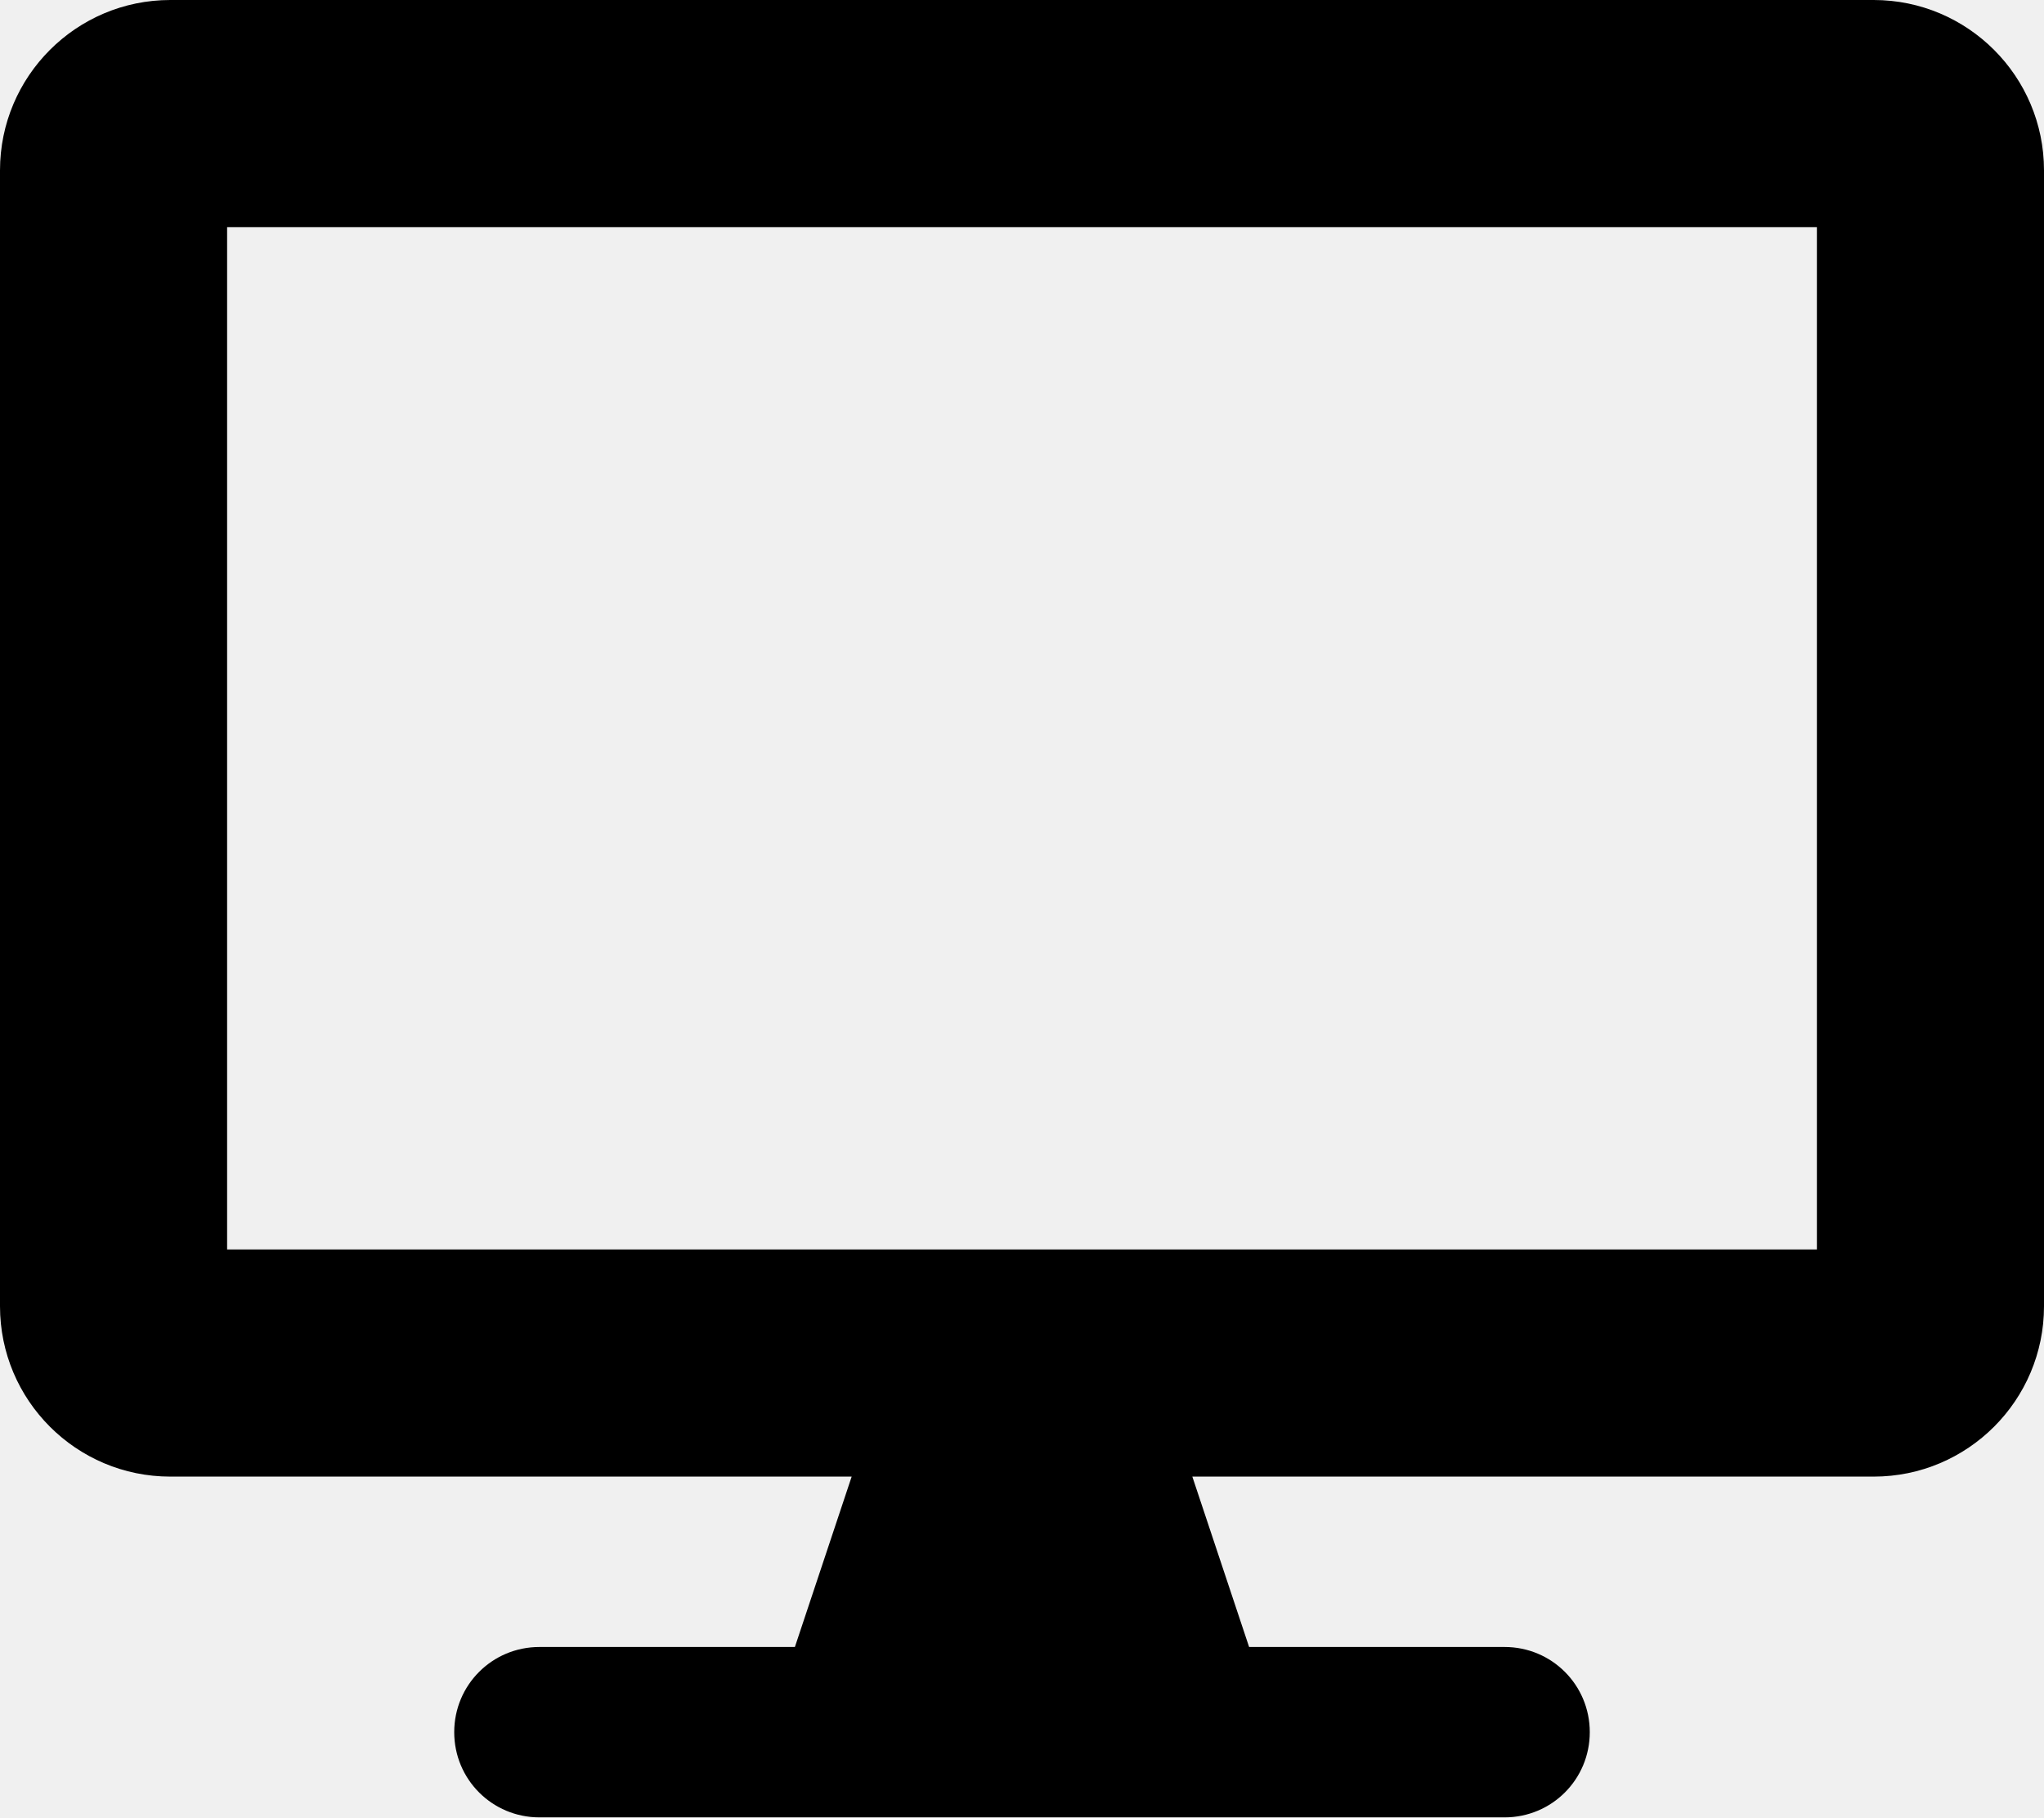
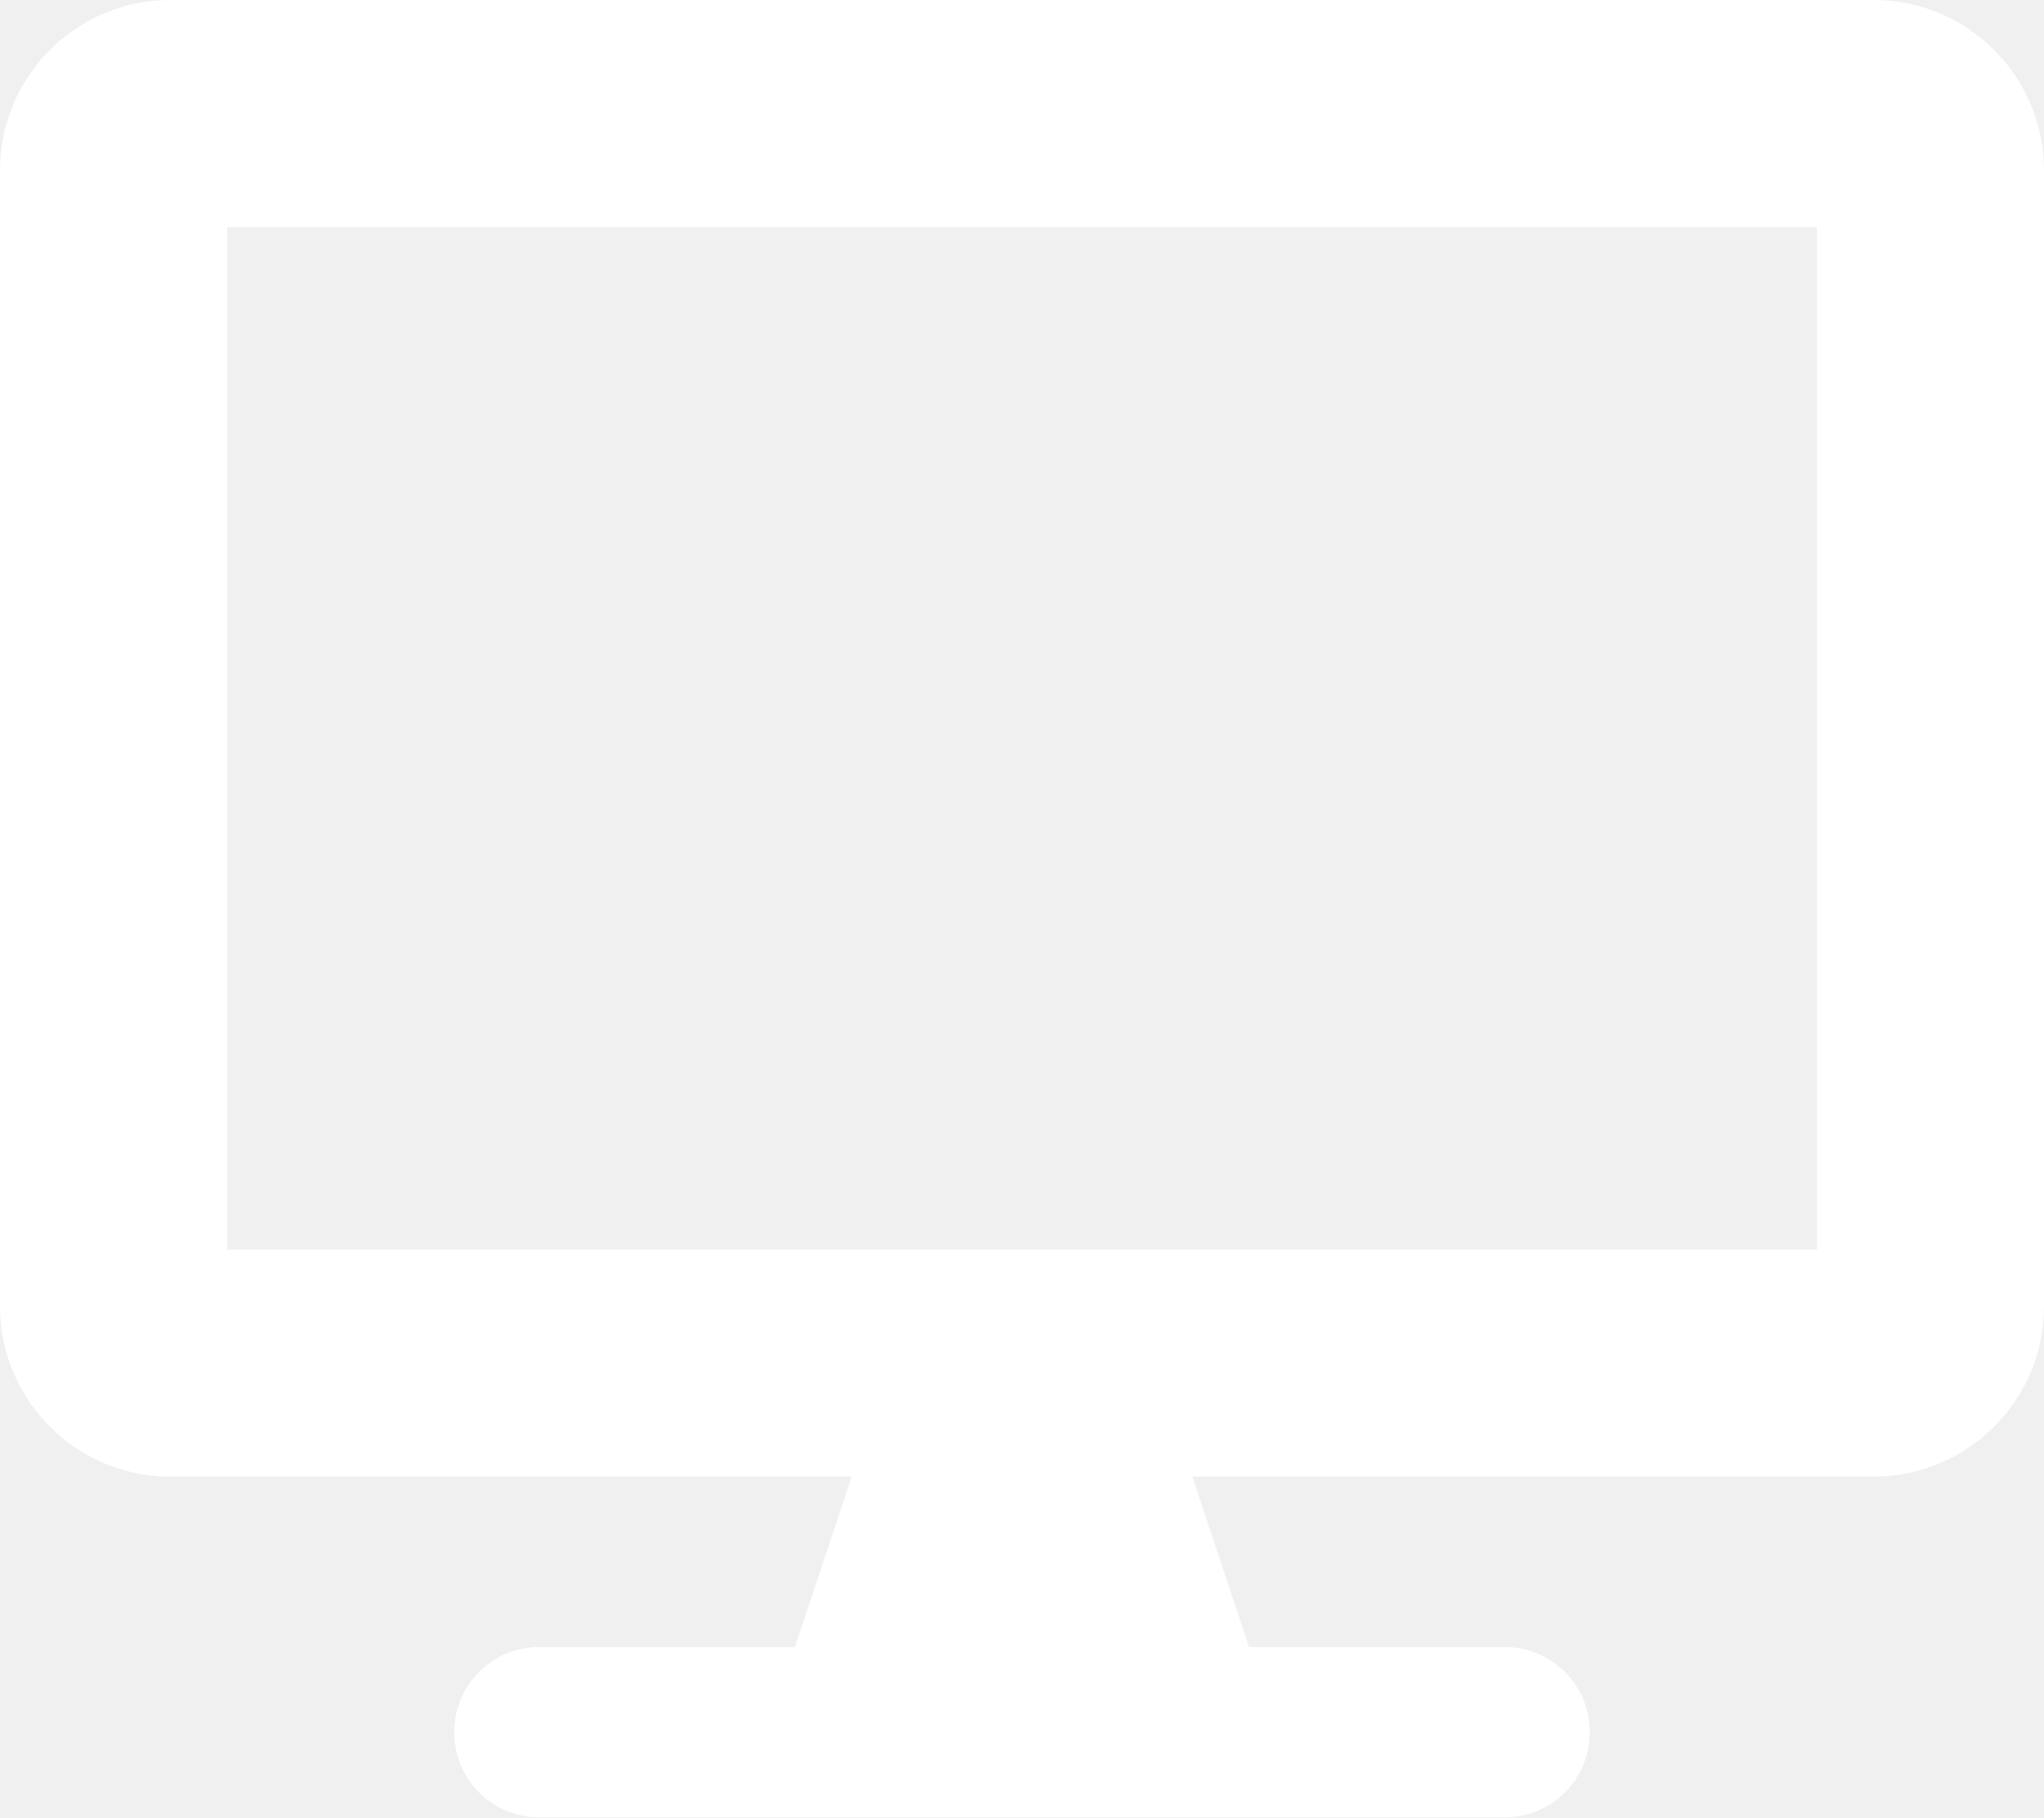
- <svg xmlns="http://www.w3.org/2000/svg" viewBox="0 0 576 512">
+ <svg xmlns="http://www.w3.org/2000/svg" fill="#FFFFFF" viewBox="0 0 576 512">
  <path d="M528 0H48C21.5 0 0 21.5 0 48v320c0 26.5 21.5 48 48 48h192l-16 48h-72c-13.3 0-24 10.7-24 24s10.7 24 24 24h272c13.3 0 24-10.7 24-24s-10.7-24-24-24h-72l-16-48h192c26.5 0 48-21.5 48-48V48c0-26.5-21.5-48-48-48zm-16 352H64V64h448v288z" />
</svg>
